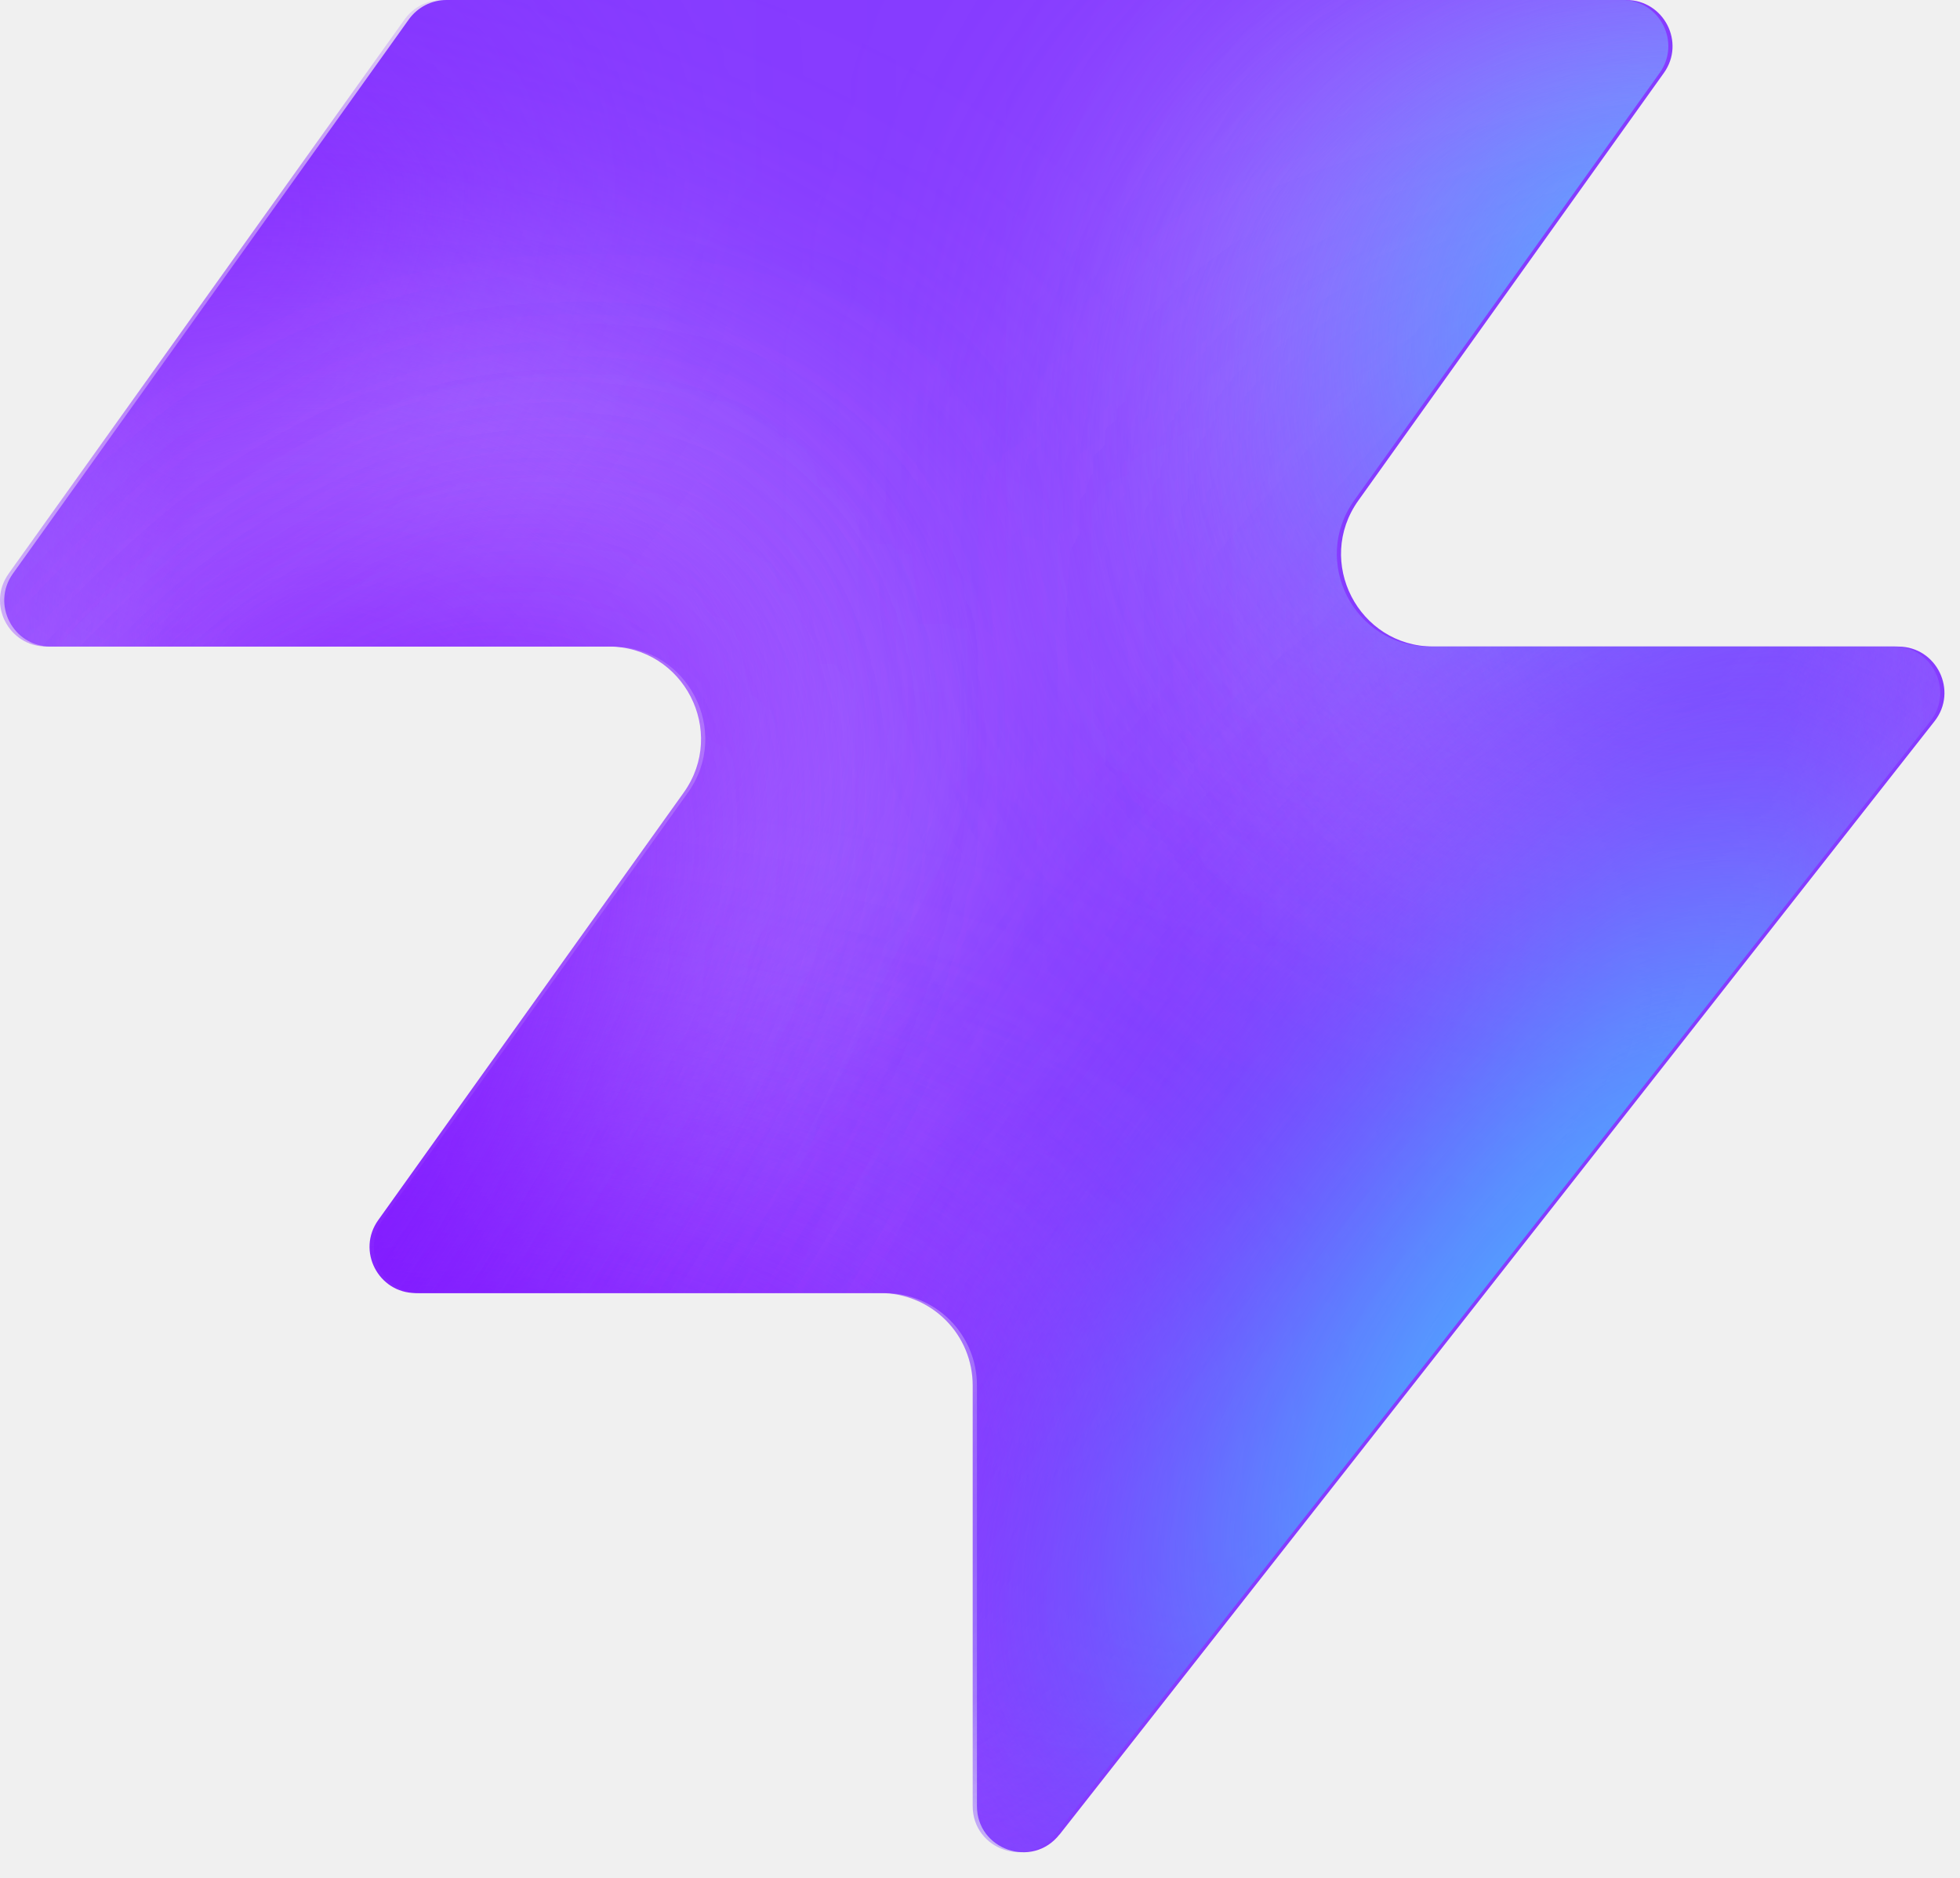
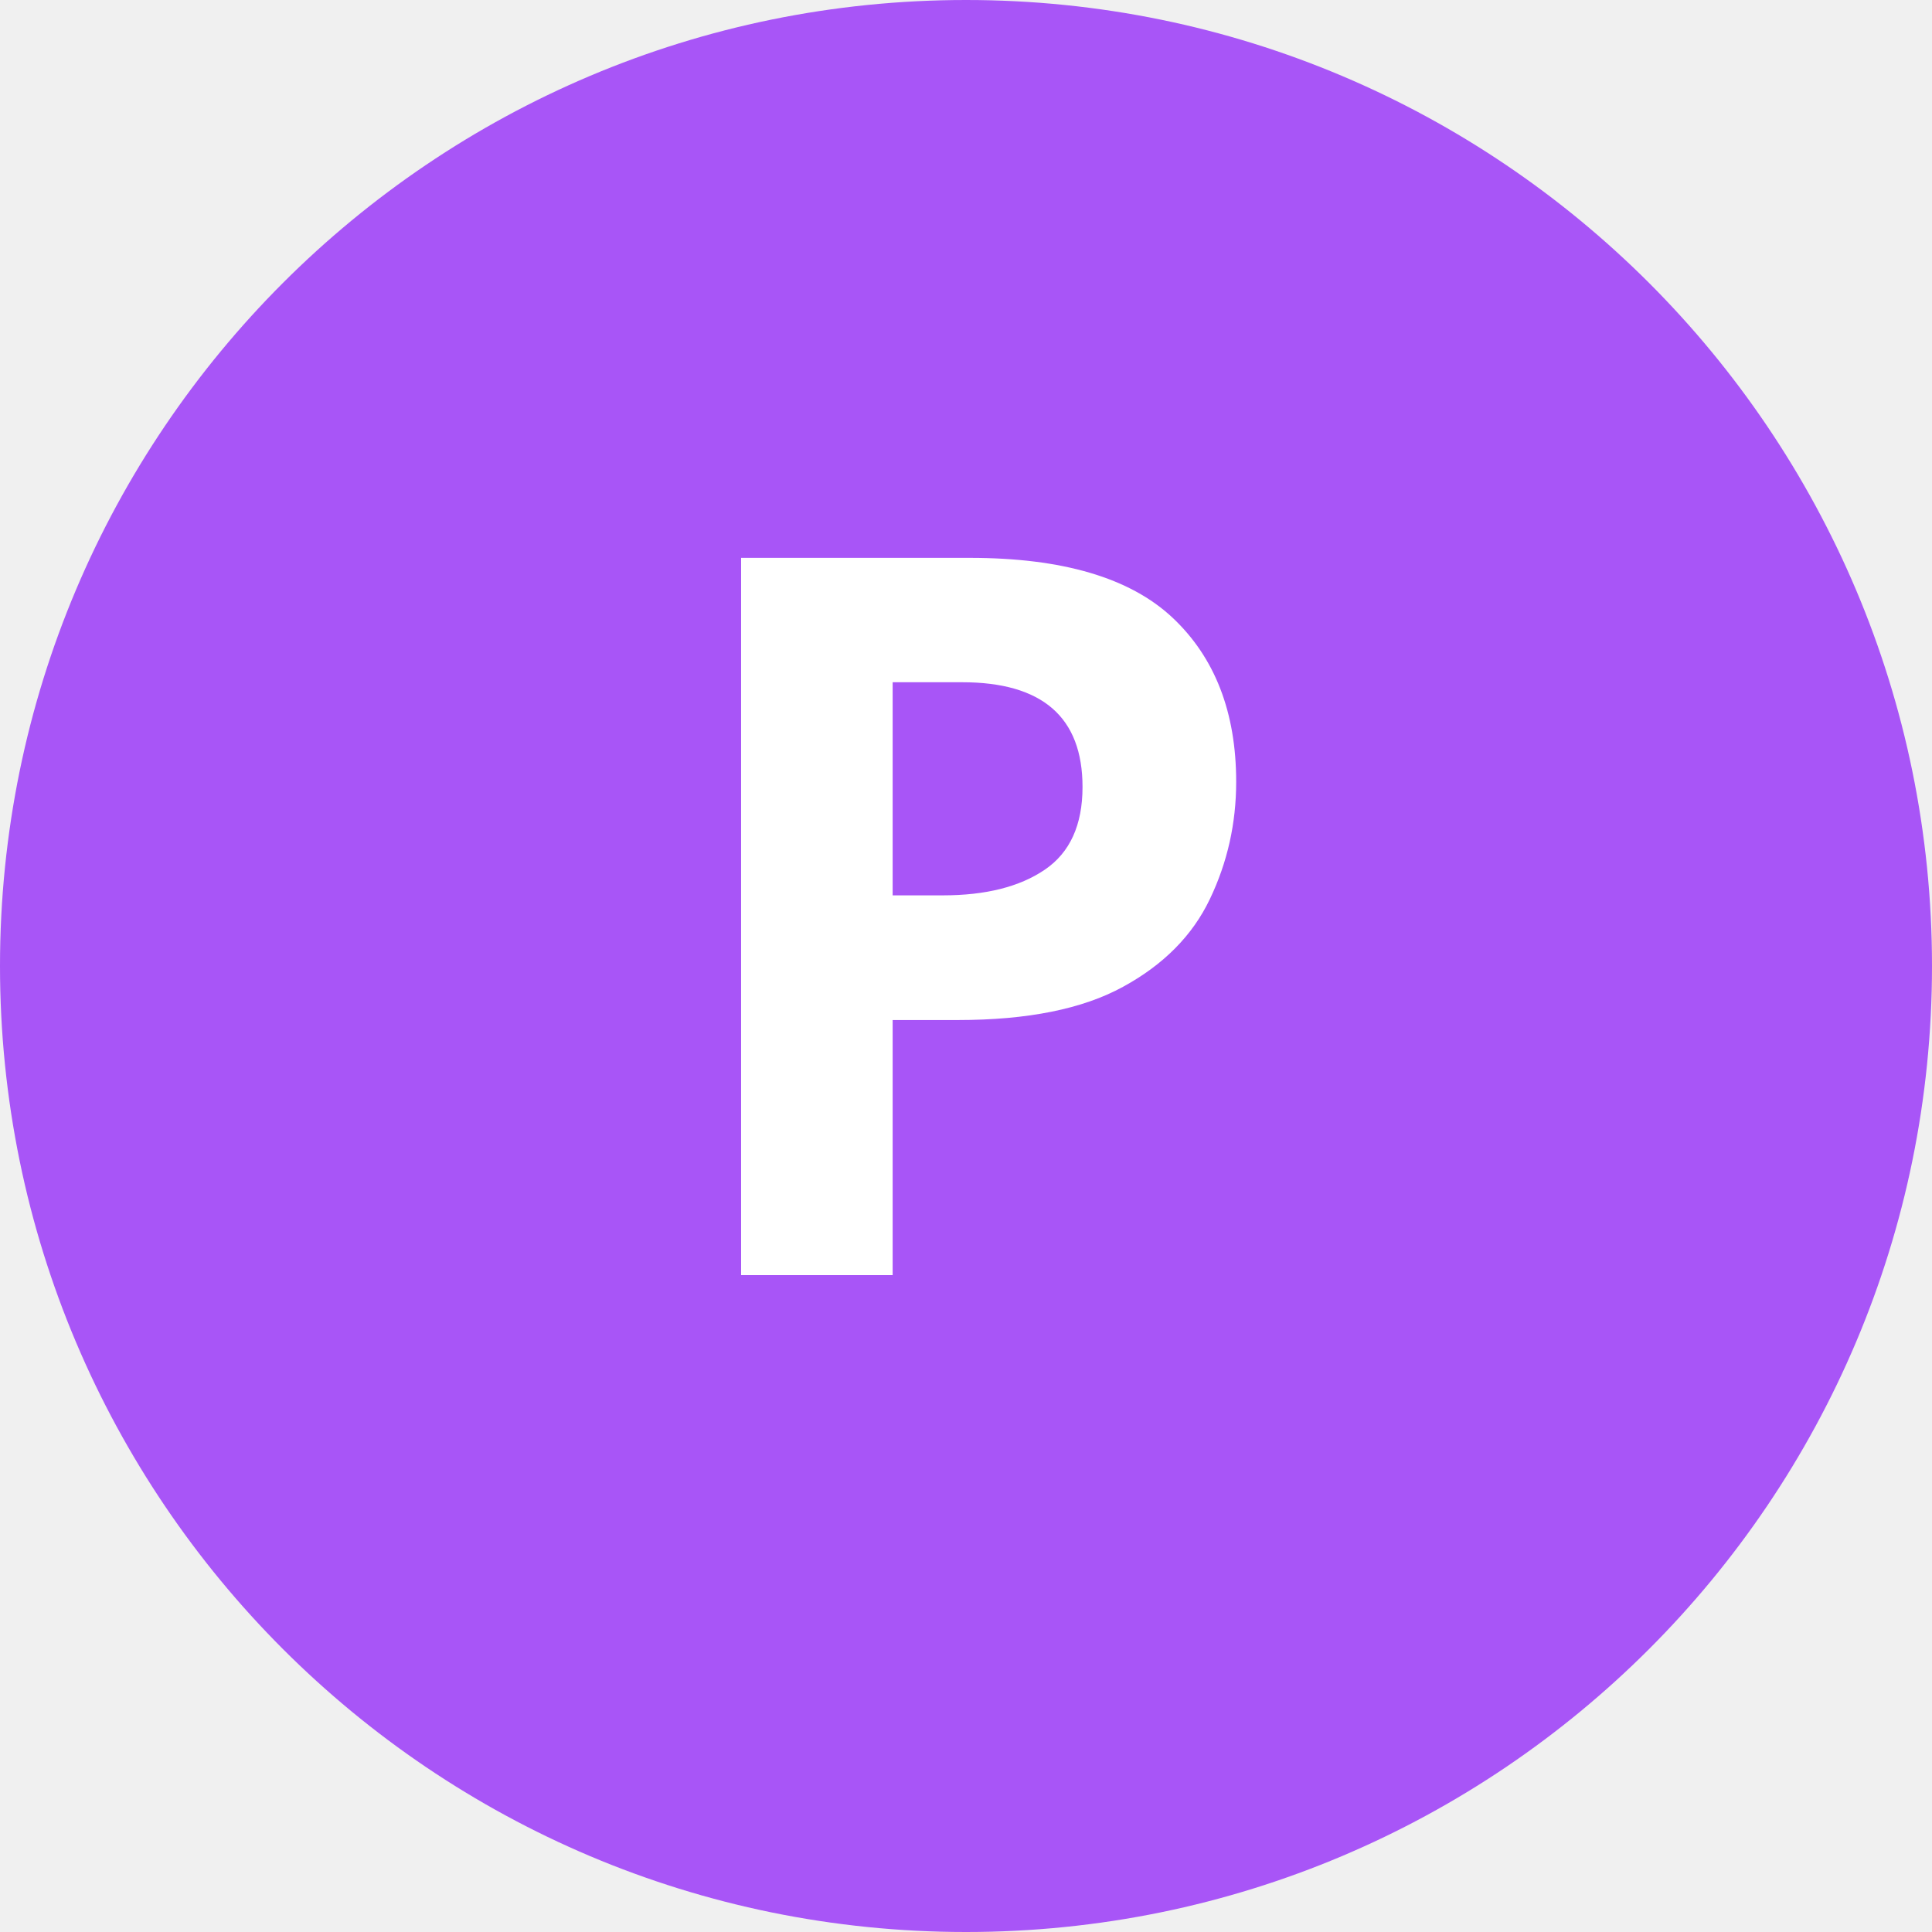
- <svg xmlns="http://www.w3.org/2000/svg" width="48" height="46" fill="none" viewBox="0 0 48 46">
-   <path fill="#863bff" d="M25.946 44.938c-.664.845-2.021.375-2.021-.698V33.937a2.26 2.26 0 0 0-2.262-2.262H10.287c-.92 0-1.456-1.04-.92-1.788l7.48-10.471c1.07-1.497 0-3.578-1.842-3.578H1.237c-.92 0-1.456-1.04-.92-1.788L10.013.474c.214-.297.556-.474.92-.474h28.894c.92 0 1.456 1.04.92 1.788l-7.48 10.471c-1.07 1.498 0 3.579 1.842 3.579h11.377c.943 0 1.473 1.088.89 1.83L25.947 44.94z" style="fill:#863bff;fill:color(display-p3 .525 .23 1);fill-opacity:1" />
-   <mask id="a" width="48" height="46" x="0" y="0" maskUnits="userSpaceOnUse" style="mask-type:alpha">
-     <path fill="#000" d="M25.842 44.938c-.664.844-2.021.375-2.021-.698V33.937a2.26 2.26 0 0 0-2.262-2.262H10.183c-.92 0-1.456-1.04-.92-1.788l7.48-10.471c1.07-1.498 0-3.579-1.842-3.579H1.133c-.92 0-1.456-1.04-.92-1.787L9.91.473c.214-.297.556-.474.92-.474h28.894c.92 0 1.456 1.04.92 1.788l-7.48 10.471c-1.07 1.498 0 3.578 1.842 3.578h11.377c.943 0 1.473 1.088.89 1.832L25.843 44.94z" style="fill:#000;fill-opacity:1" />
-   </mask>
-   <g mask="url(#a)">
-     <g filter="url(#b)">
-       <ellipse cx="5.508" cy="14.704" fill="#ede6ff" rx="5.508" ry="14.704" style="fill:#ede6ff;fill:color(display-p3 .927 .903 1);fill-opacity:1" transform="matrix(.00324 1 1 -.00324 -4.47 31.516)" />
-     </g>
-     <g filter="url(#c)">
-       <ellipse cx="10.399" cy="29.851" fill="#ede6ff" rx="10.399" ry="29.851" style="fill:#ede6ff;fill:color(display-p3 .927 .903 1);fill-opacity:1" transform="matrix(.00324 1 1 -.00324 -39.328 7.883)" />
-     </g>
-     <g filter="url(#d)">
-       <ellipse cx="5.508" cy="30.487" fill="#7e14ff" rx="5.508" ry="30.487" style="fill:#7e14ff;fill:color(display-p3 .492 .077 1);fill-opacity:1" transform="rotate(89.814 -25.913 -14.639)scale(1 -1)" />
-     </g>
-     <g filter="url(#e)">
-       <ellipse cx="5.508" cy="30.599" fill="#7e14ff" rx="5.508" ry="30.599" style="fill:#7e14ff;fill:color(display-p3 .492 .077 1);fill-opacity:1" transform="rotate(89.814 -32.644 -3.334)scale(1 -1)" />
-     </g>
-     <g filter="url(#f)">
-       <ellipse cx="5.508" cy="30.599" fill="#7e14ff" rx="5.508" ry="30.599" style="fill:#7e14ff;fill:color(display-p3 .492 .077 1);fill-opacity:1" transform="matrix(.00324 1 1 -.00324 -34.34 30.47)" />
-     </g>
-     <g filter="url(#g)">
-       <ellipse cx="14.072" cy="22.078" fill="#ede6ff" rx="14.072" ry="22.078" style="fill:#ede6ff;fill:color(display-p3 .927 .903 1);fill-opacity:1" transform="rotate(93.35 24.506 48.493)scale(-1 1)" />
-     </g>
-     <g filter="url(#h)">
-       <ellipse cx="3.47" cy="21.501" fill="#7e14ff" rx="3.47" ry="21.501" style="fill:#7e14ff;fill:color(display-p3 .492 .077 1);fill-opacity:1" transform="rotate(89.009 28.708 47.59)scale(-1 1)" />
-     </g>
-     <g filter="url(#i)">
-       <ellipse cx="3.47" cy="21.501" fill="#7e14ff" rx="3.47" ry="21.501" style="fill:#7e14ff;fill:color(display-p3 .492 .077 1);fill-opacity:1" transform="rotate(89.009 28.708 47.59)scale(-1 1)" />
-     </g>
-     <g filter="url(#j)">
-       <ellipse cx=".387" cy="8.972" fill="#7e14ff" rx="4.407" ry="29.108" style="fill:#7e14ff;fill:color(display-p3 .492 .077 1);fill-opacity:1" transform="rotate(39.51 .387 8.972)" />
-     </g>
-     <g filter="url(#k)">
-       <ellipse cx="47.523" cy="-6.092" fill="#7e14ff" rx="4.407" ry="29.108" style="fill:#7e14ff;fill:color(display-p3 .492 .077 1);fill-opacity:1" transform="rotate(37.892 47.523 -6.092)" />
-     </g>
-     <g filter="url(#l)">
-       <ellipse cx="41.412" cy="6.333" fill="#47bfff" rx="5.971" ry="9.665" style="fill:#47bfff;fill:color(display-p3 .28 .748 1);fill-opacity:1" transform="rotate(37.892 41.412 6.333)" />
-     </g>
-     <g filter="url(#m)">
-       <ellipse cx="-1.879" cy="38.332" fill="#7e14ff" rx="4.407" ry="29.108" style="fill:#7e14ff;fill:color(display-p3 .492 .077 1);fill-opacity:1" transform="rotate(37.892 -1.88 38.332)" />
-     </g>
-     <g filter="url(#n)">
-       <ellipse cx="-1.879" cy="38.332" fill="#7e14ff" rx="4.407" ry="29.108" style="fill:#7e14ff;fill:color(display-p3 .492 .077 1);fill-opacity:1" transform="rotate(37.892 -1.88 38.332)" />
-     </g>
-     <g filter="url(#o)">
-       <ellipse cx="35.651" cy="29.907" fill="#7e14ff" rx="4.407" ry="29.108" style="fill:#7e14ff;fill:color(display-p3 .492 .077 1);fill-opacity:1" transform="rotate(37.892 35.651 29.907)" />
-     </g>
-     <g filter="url(#p)">
-       <ellipse cx="38.418" cy="32.4" fill="#47bfff" rx="5.971" ry="15.297" style="fill:#47bfff;fill:color(display-p3 .28 .748 1);fill-opacity:1" transform="rotate(37.892 38.418 32.4)" />
-     </g>
-   </g>
-   <defs>
-     <filter id="b" width="60.045" height="41.654" x="-19.77" y="16.149" color-interpolation-filters="sRGB" filterUnits="userSpaceOnUse">
-       <feFlood flood-opacity="0" result="BackgroundImageFix" />
-       <feBlend in="SourceGraphic" in2="BackgroundImageFix" result="shape" />
-       <feGaussianBlur result="effect1_foregroundBlur_2002_17158" stdDeviation="7.659" />
-     </filter>
-     <filter id="c" width="90.34" height="51.437" x="-54.613" y="-7.533" color-interpolation-filters="sRGB" filterUnits="userSpaceOnUse">
-       <feFlood flood-opacity="0" result="BackgroundImageFix" />
-       <feBlend in="SourceGraphic" in2="BackgroundImageFix" result="shape" />
-       <feGaussianBlur result="effect1_foregroundBlur_2002_17158" stdDeviation="7.659" />
-     </filter>
-     <filter id="d" width="79.355" height="29.4" x="-49.64" y="2.03" color-interpolation-filters="sRGB" filterUnits="userSpaceOnUse">
-       <feFlood flood-opacity="0" result="BackgroundImageFix" />
-       <feBlend in="SourceGraphic" in2="BackgroundImageFix" result="shape" />
-       <feGaussianBlur result="effect1_foregroundBlur_2002_17158" stdDeviation="4.596" />
-     </filter>
-     <filter id="e" width="79.579" height="29.4" x="-45.045" y="20.029" color-interpolation-filters="sRGB" filterUnits="userSpaceOnUse">
-       <feFlood flood-opacity="0" result="BackgroundImageFix" />
-       <feBlend in="SourceGraphic" in2="BackgroundImageFix" result="shape" />
-       <feGaussianBlur result="effect1_foregroundBlur_2002_17158" stdDeviation="4.596" />
-     </filter>
-     <filter id="f" width="79.579" height="29.4" x="-43.513" y="21.178" color-interpolation-filters="sRGB" filterUnits="userSpaceOnUse">
-       <feFlood flood-opacity="0" result="BackgroundImageFix" />
-       <feBlend in="SourceGraphic" in2="BackgroundImageFix" result="shape" />
-       <feGaussianBlur result="effect1_foregroundBlur_2002_17158" stdDeviation="4.596" />
-     </filter>
-     <filter id="g" width="74.749" height="58.852" x="15.756" y="-17.901" color-interpolation-filters="sRGB" filterUnits="userSpaceOnUse">
-       <feFlood flood-opacity="0" result="BackgroundImageFix" />
-       <feBlend in="SourceGraphic" in2="BackgroundImageFix" result="shape" />
-       <feGaussianBlur result="effect1_foregroundBlur_2002_17158" stdDeviation="7.659" />
-     </filter>
-     <filter id="h" width="61.377" height="25.362" x="23.548" y="2.284" color-interpolation-filters="sRGB" filterUnits="userSpaceOnUse">
-       <feFlood flood-opacity="0" result="BackgroundImageFix" />
-       <feBlend in="SourceGraphic" in2="BackgroundImageFix" result="shape" />
-       <feGaussianBlur result="effect1_foregroundBlur_2002_17158" stdDeviation="4.596" />
-     </filter>
-     <filter id="i" width="61.377" height="25.362" x="23.548" y="2.284" color-interpolation-filters="sRGB" filterUnits="userSpaceOnUse">
-       <feFlood flood-opacity="0" result="BackgroundImageFix" />
-       <feBlend in="SourceGraphic" in2="BackgroundImageFix" result="shape" />
-       <feGaussianBlur result="effect1_foregroundBlur_2002_17158" stdDeviation="4.596" />
-     </filter>
-     <filter id="j" width="56.045" height="63.649" x="-27.636" y="-22.853" color-interpolation-filters="sRGB" filterUnits="userSpaceOnUse">
-       <feFlood flood-opacity="0" result="BackgroundImageFix" />
-       <feBlend in="SourceGraphic" in2="BackgroundImageFix" result="shape" />
-       <feGaussianBlur result="effect1_foregroundBlur_2002_17158" stdDeviation="4.596" />
-     </filter>
-     <filter id="k" width="54.814" height="64.646" x="20.116" y="-38.415" color-interpolation-filters="sRGB" filterUnits="userSpaceOnUse">
-       <feFlood flood-opacity="0" result="BackgroundImageFix" />
-       <feBlend in="SourceGraphic" in2="BackgroundImageFix" result="shape" />
-       <feGaussianBlur result="effect1_foregroundBlur_2002_17158" stdDeviation="4.596" />
-     </filter>
-     <filter id="l" width="33.541" height="35.313" x="24.641" y="-11.323" color-interpolation-filters="sRGB" filterUnits="userSpaceOnUse">
-       <feFlood flood-opacity="0" result="BackgroundImageFix" />
-       <feBlend in="SourceGraphic" in2="BackgroundImageFix" result="shape" />
-       <feGaussianBlur result="effect1_foregroundBlur_2002_17158" stdDeviation="4.596" />
-     </filter>
-     <filter id="m" width="54.814" height="64.646" x="-29.286" y="6.009" color-interpolation-filters="sRGB" filterUnits="userSpaceOnUse">
-       <feFlood flood-opacity="0" result="BackgroundImageFix" />
-       <feBlend in="SourceGraphic" in2="BackgroundImageFix" result="shape" />
-       <feGaussianBlur result="effect1_foregroundBlur_2002_17158" stdDeviation="4.596" />
-     </filter>
-     <filter id="n" width="54.814" height="64.646" x="-29.286" y="6.009" color-interpolation-filters="sRGB" filterUnits="userSpaceOnUse">
-       <feFlood flood-opacity="0" result="BackgroundImageFix" />
-       <feBlend in="SourceGraphic" in2="BackgroundImageFix" result="shape" />
-       <feGaussianBlur result="effect1_foregroundBlur_2002_17158" stdDeviation="4.596" />
-     </filter>
-     <filter id="o" width="54.814" height="64.646" x="8.244" y="-2.416" color-interpolation-filters="sRGB" filterUnits="userSpaceOnUse">
-       <feFlood flood-opacity="0" result="BackgroundImageFix" />
-       <feBlend in="SourceGraphic" in2="BackgroundImageFix" result="shape" />
-       <feGaussianBlur result="effect1_foregroundBlur_2002_17158" stdDeviation="4.596" />
-     </filter>
-     <filter id="p" width="39.409" height="43.623" x="18.713" y="10.588" color-interpolation-filters="sRGB" filterUnits="userSpaceOnUse">
-       <feFlood flood-opacity="0" result="BackgroundImageFix" />
-       <feBlend in="SourceGraphic" in2="BackgroundImageFix" result="shape" />
-       <feGaussianBlur result="effect1_foregroundBlur_2002_17158" stdDeviation="4.596" />
-     </filter>
-   </defs>
+ <svg xmlns="http://www.w3.org/2000/svg" viewBox="0 0 100 100">
+   <circle cx="50" cy="50" r="50" fill="#a855f7" />
+   <text x="50" y="66" font-family="sans-serif" font-size="52" font-weight="bold" fill="white" text-anchor="middle">P</text>
</svg>
